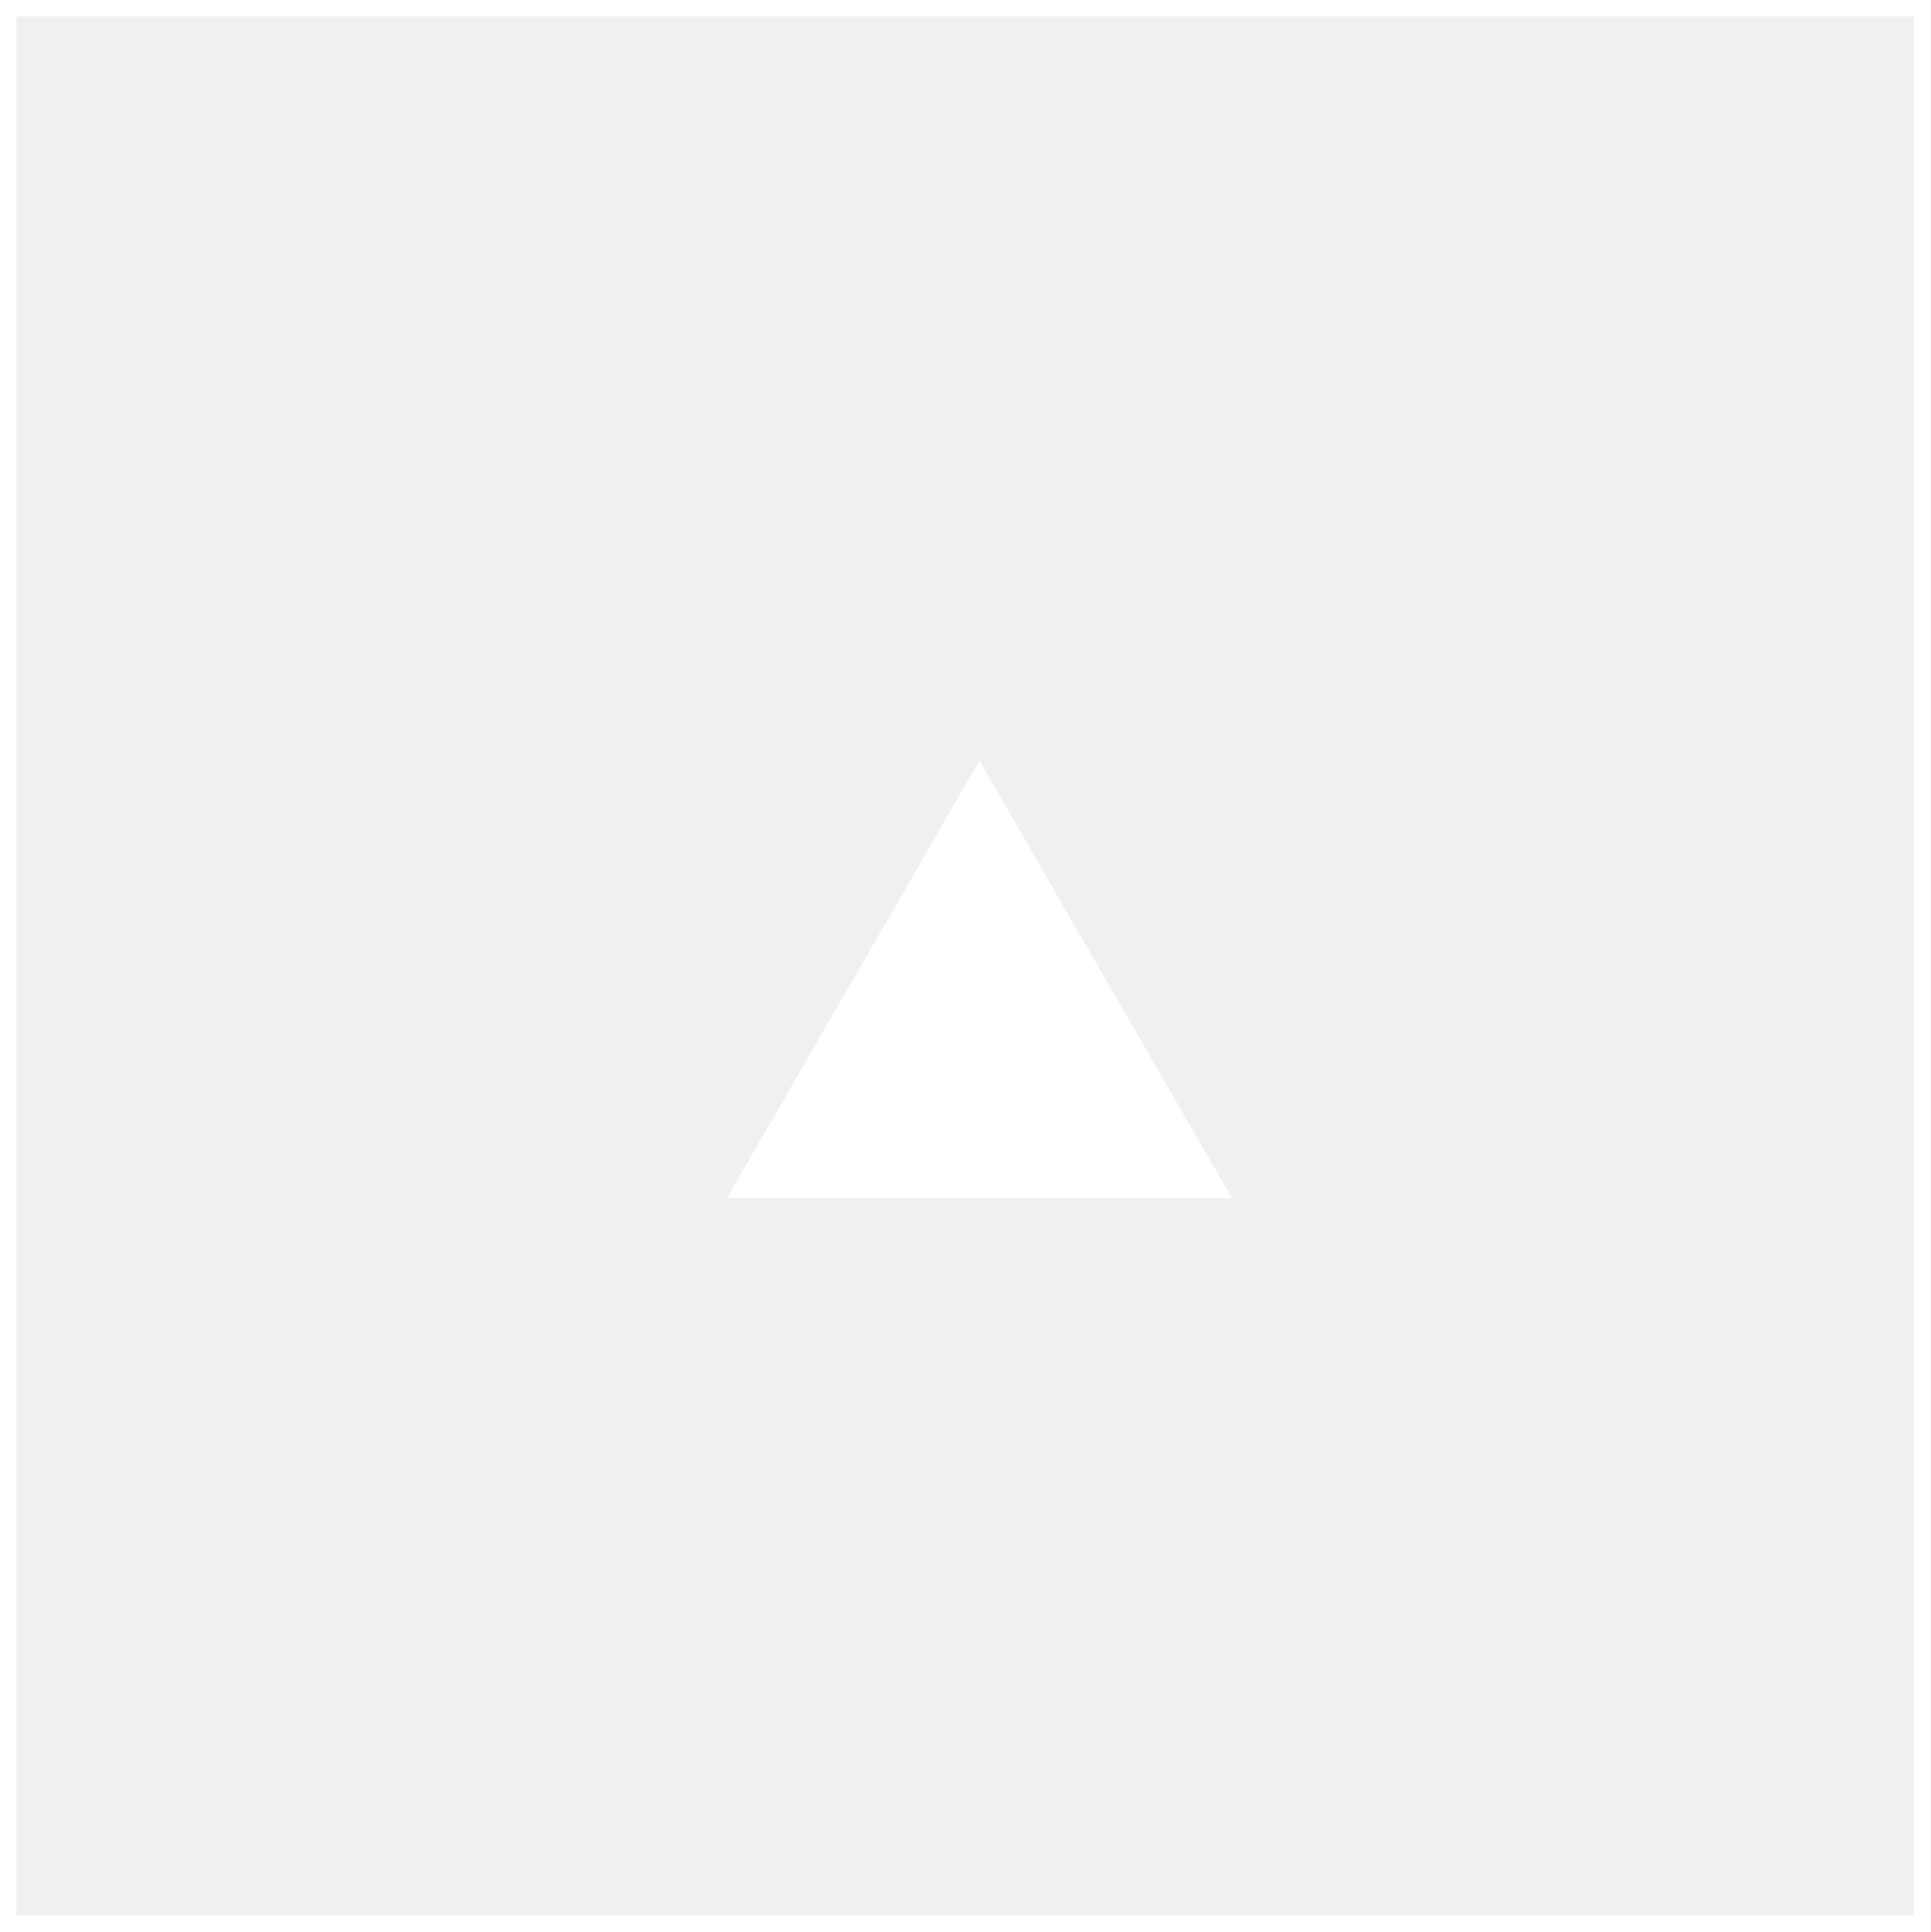
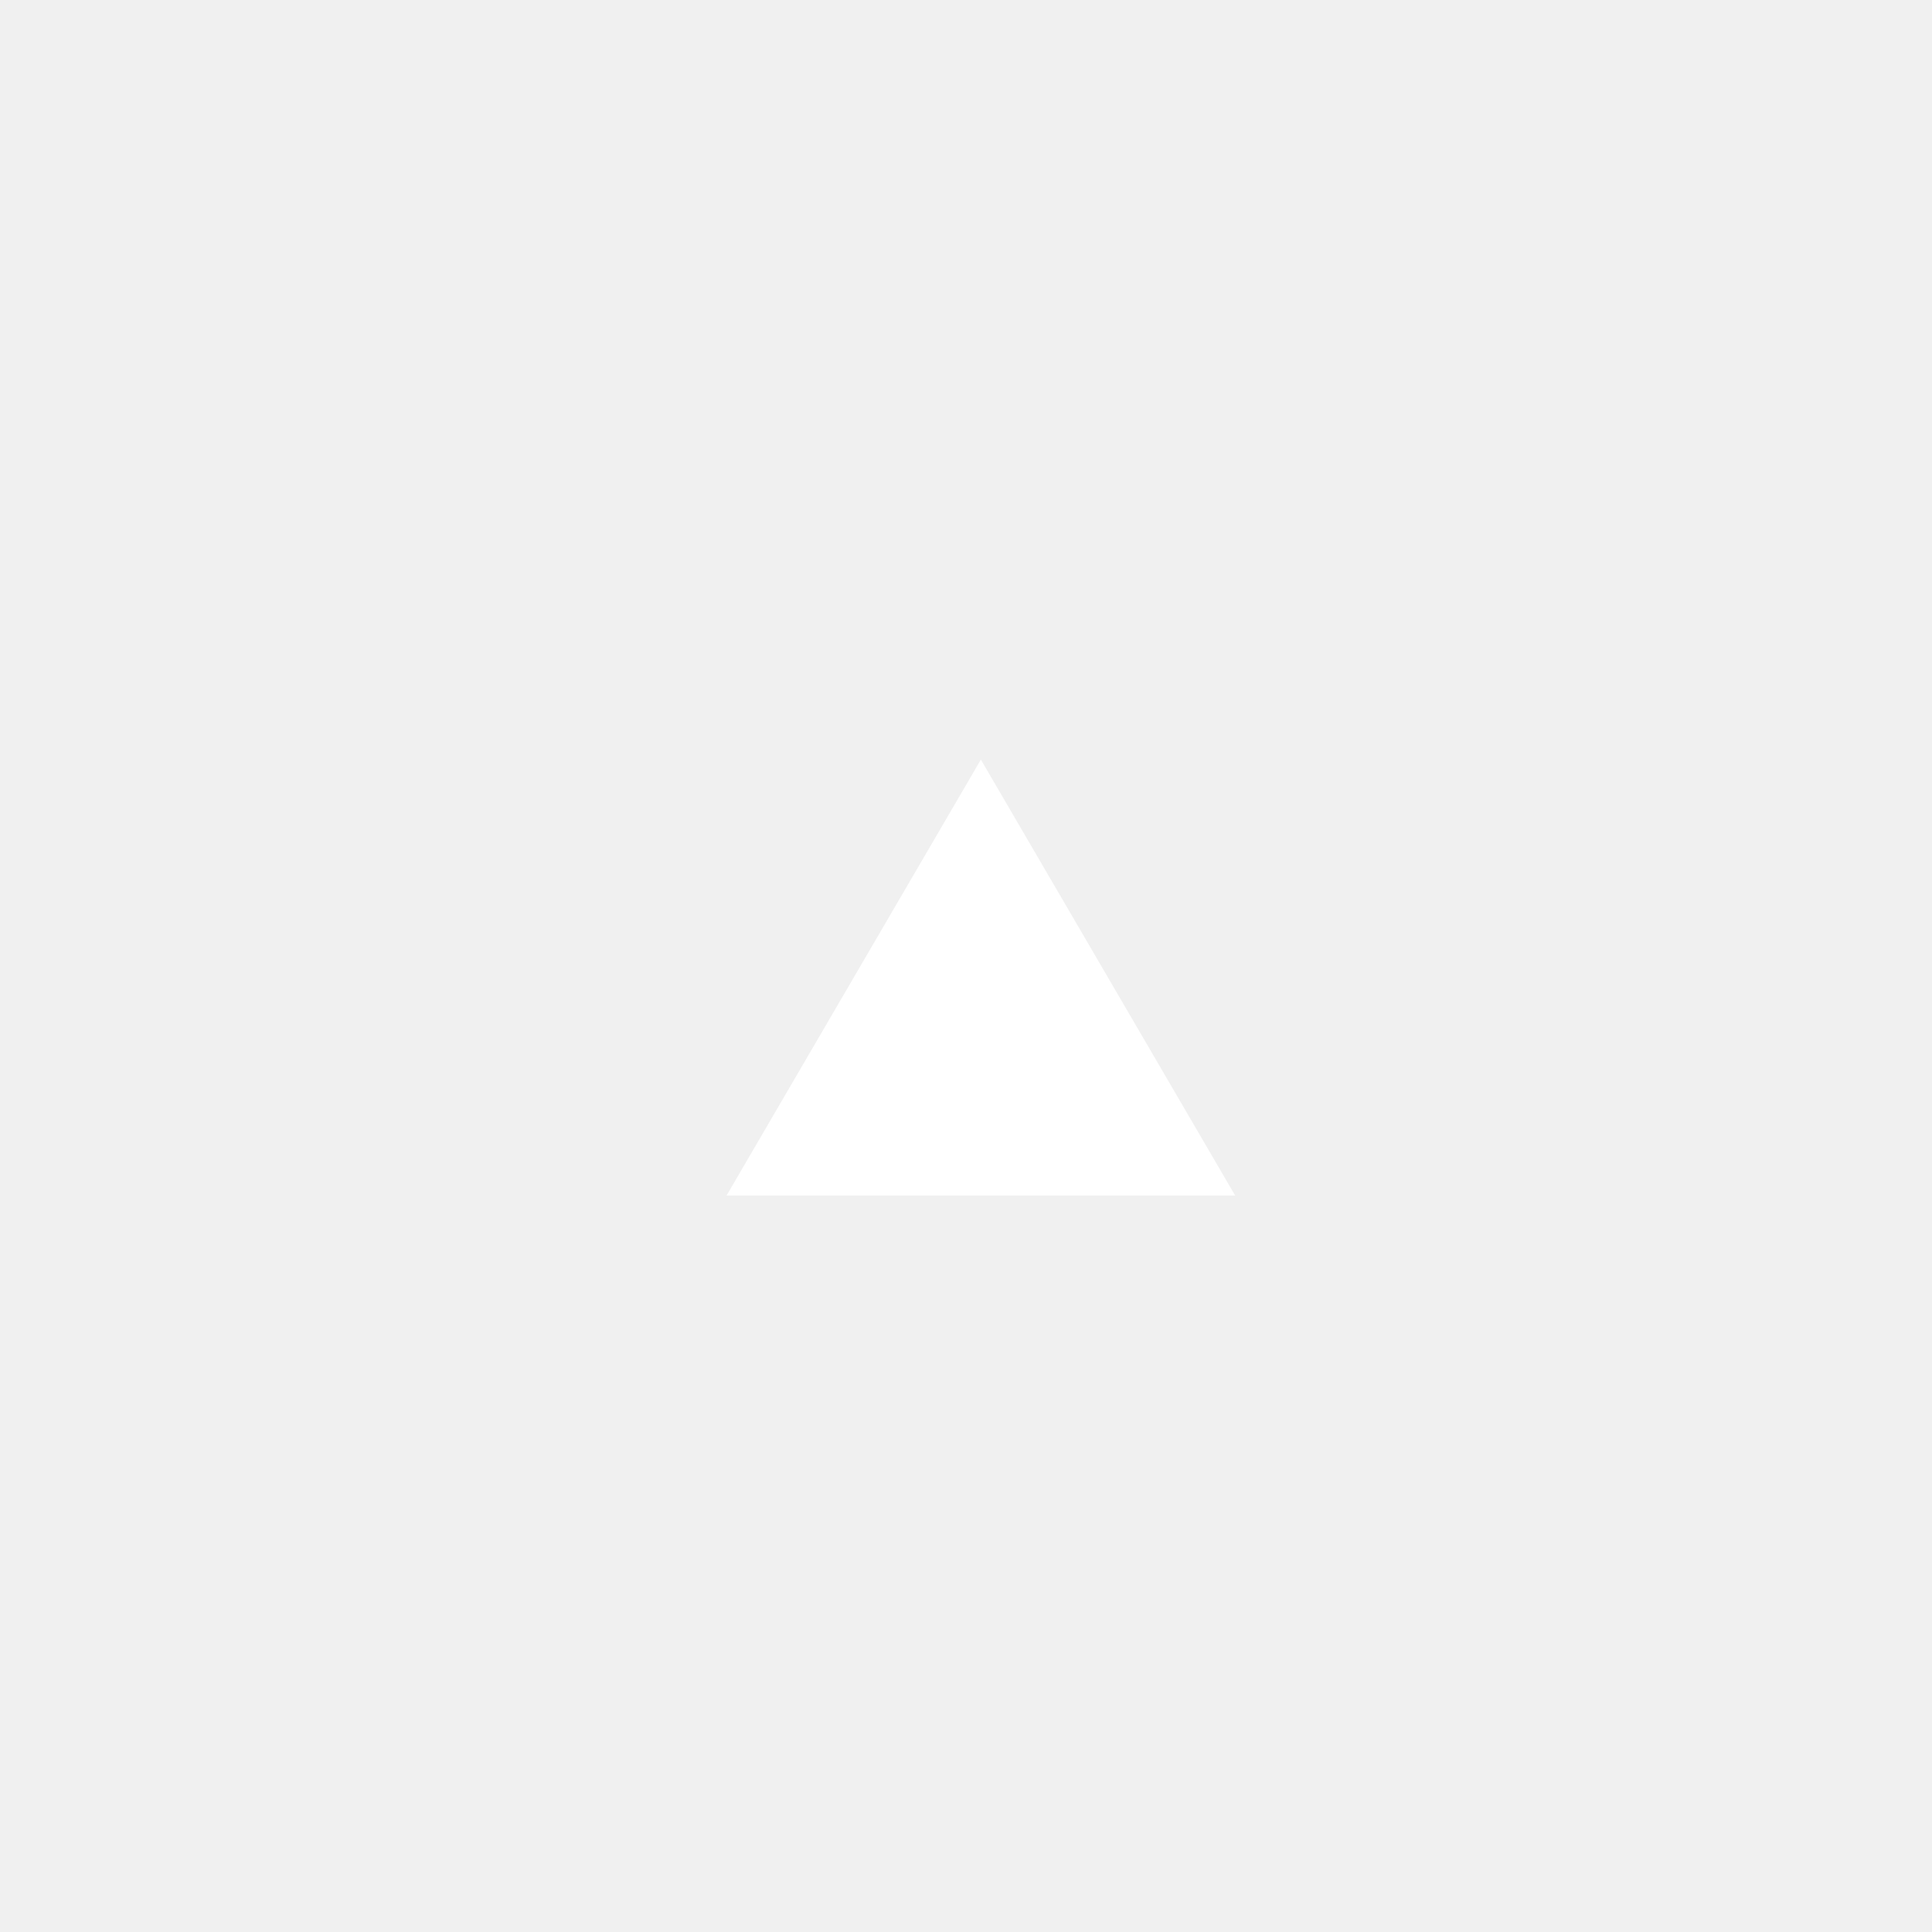
- <svg xmlns="http://www.w3.org/2000/svg" id="goTop.svg" width="58.5" height="58.54" viewBox="0 0 58.5 58.54">
-   <defs>
-     <style>
-       .cls-1 {
-         fill: none;
-         stroke: #fff;
-         stroke-width: 0.5px;
-       }
- 
-       .cls-2 {
-         fill: #fff;
-         fill-rule: evenodd;
-       }
-     </style>
-   </defs>
-   <rect id="矩形_10" data-name="矩形 10" class="cls-1" x="0.25" y="0.25" width="58" height="58.04" />
-   <path id="多邊形_1" data-name="多邊形 1" class="cls-2" d="M1805.43,7624.92l7.65,13.25h-15.3Z" transform="translate(-1775.75 -7601.87)" />
+ <svg xmlns="http://www.w3.org/2000/svg" version="1.1" id="goTop.svg" x="0px" y="0px" viewBox="0 0 58.5 58.5" style="enable-background:new 0 0 58.5 58.5;" xml:space="preserve">
+   <style type="text/css">
+ 	.st0{fill-rule:evenodd;clip-rule:evenodd;fill:#FFFFFF;}
+ </style>
+   <path id="多邊形_1" class="st0" d="M29.7,23l7.7,13.2H22L29.7,23z" />
</svg>
